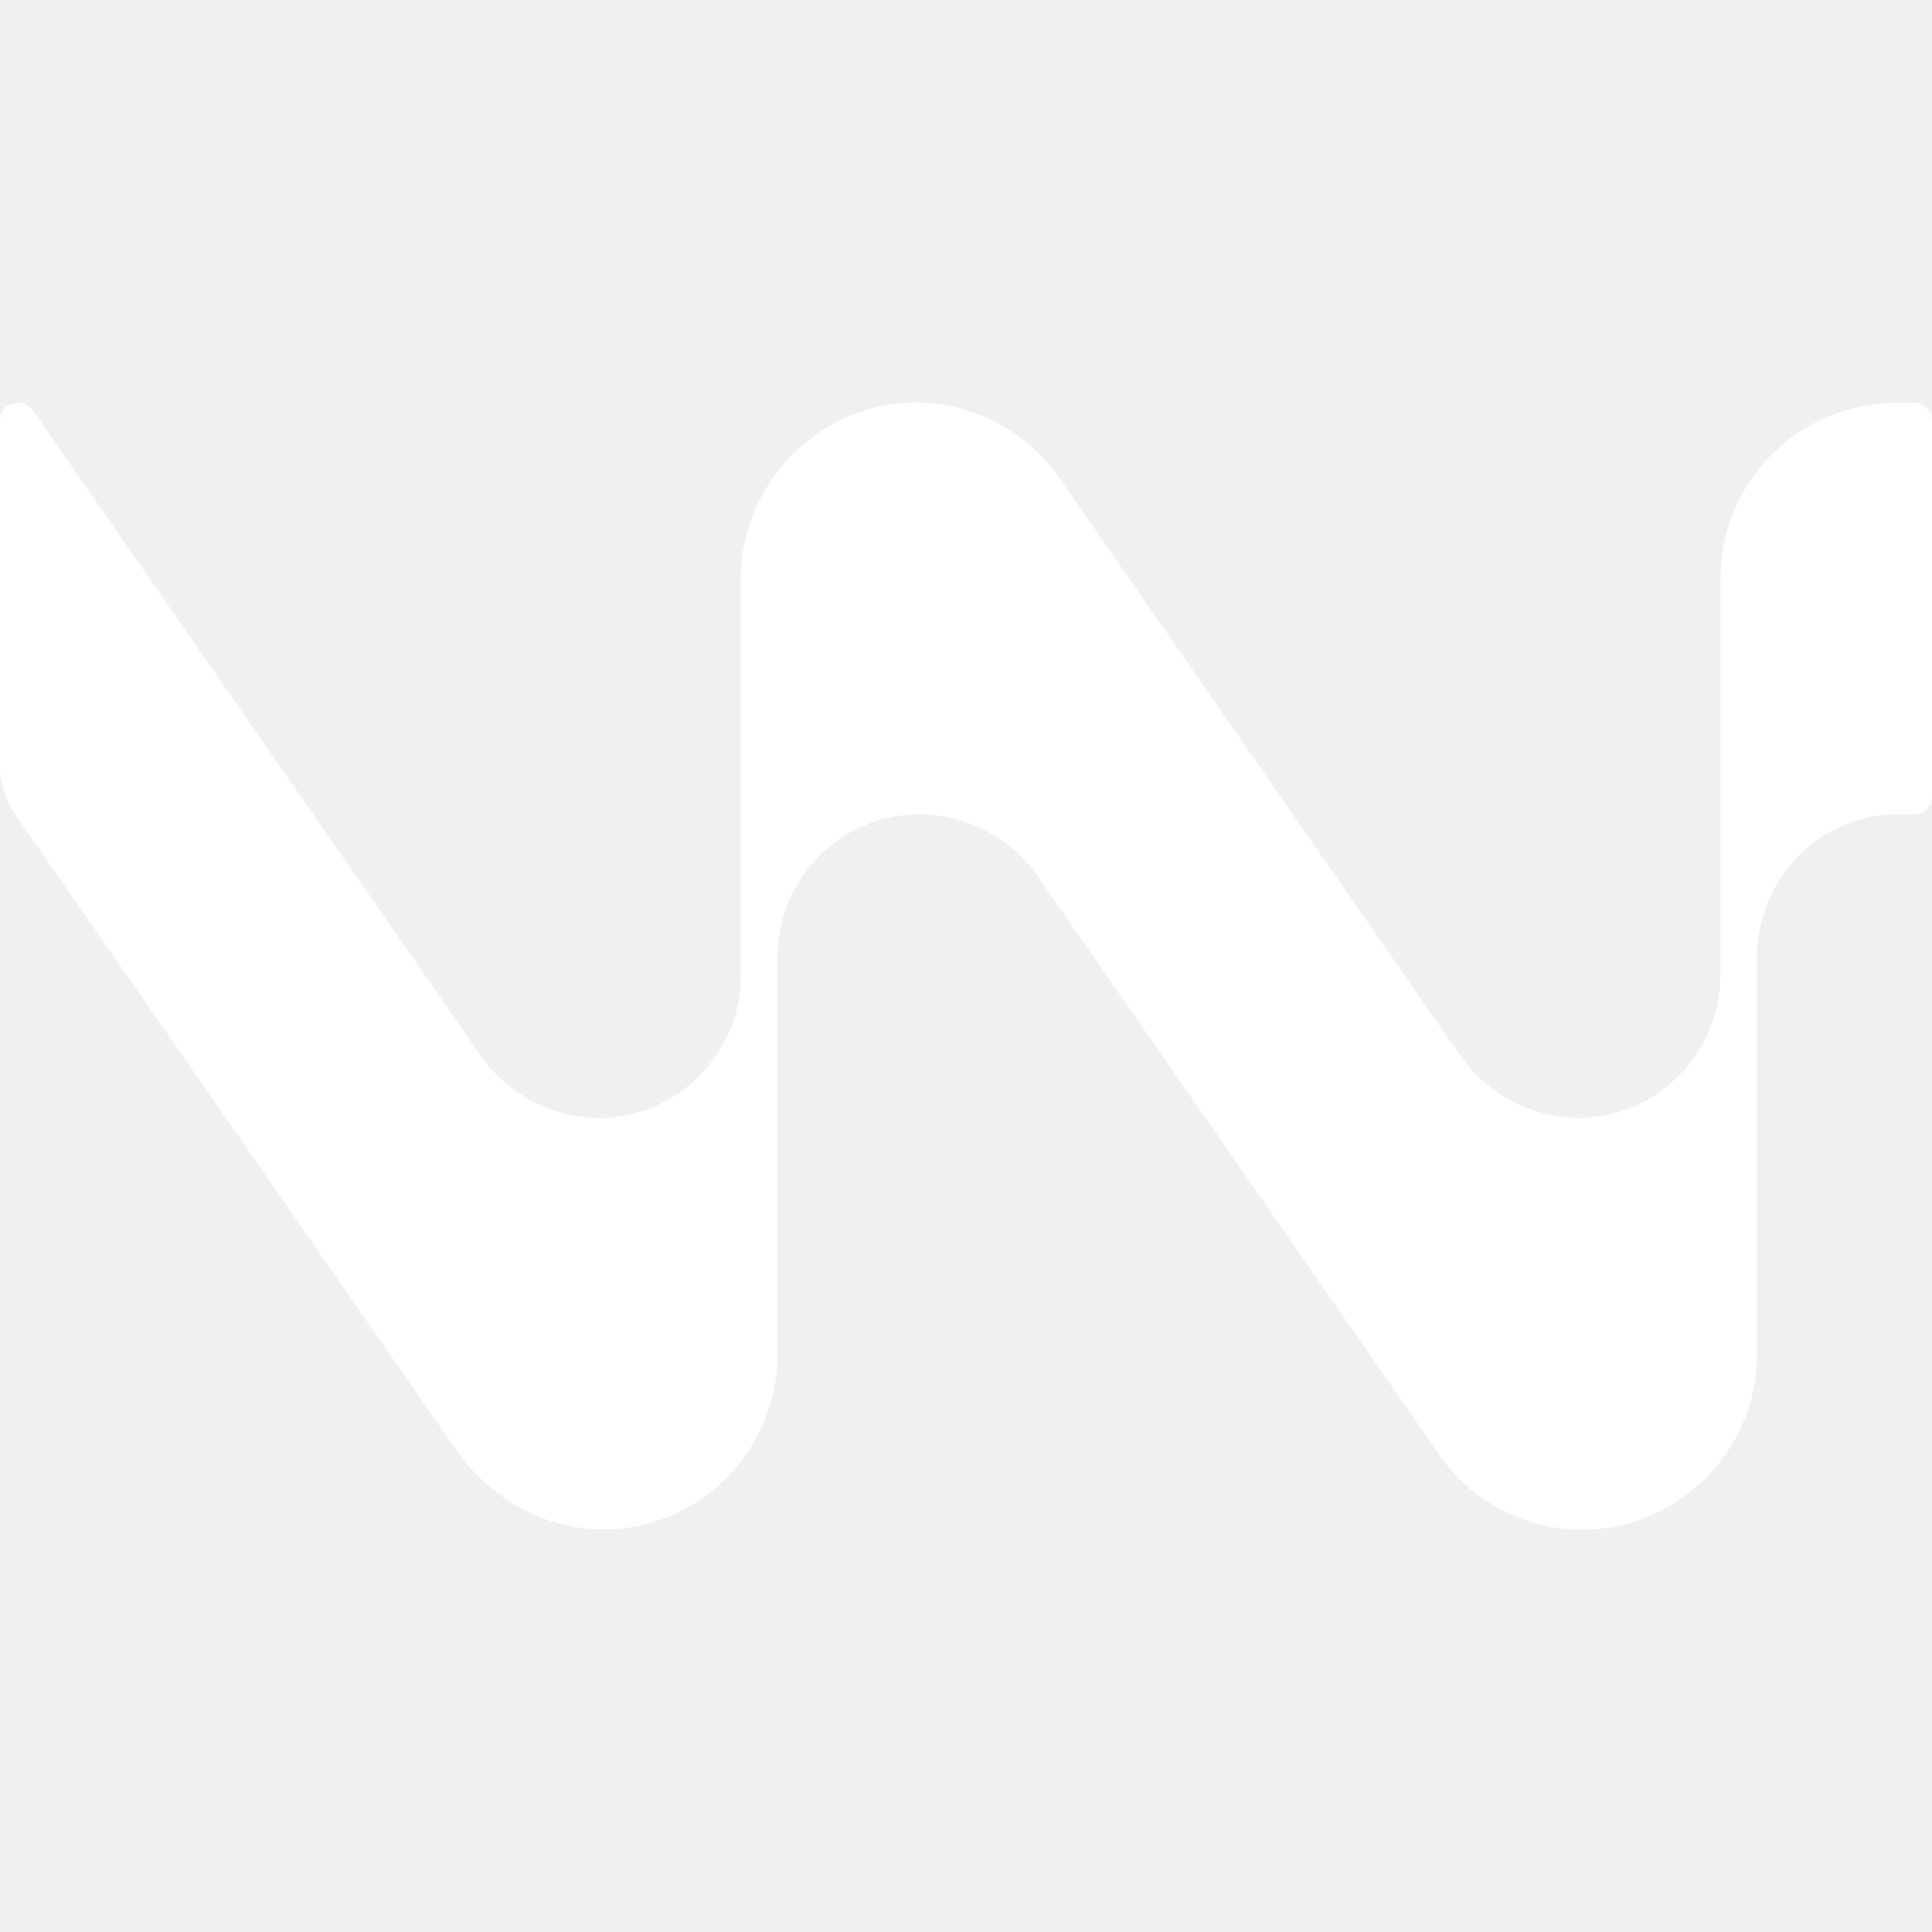
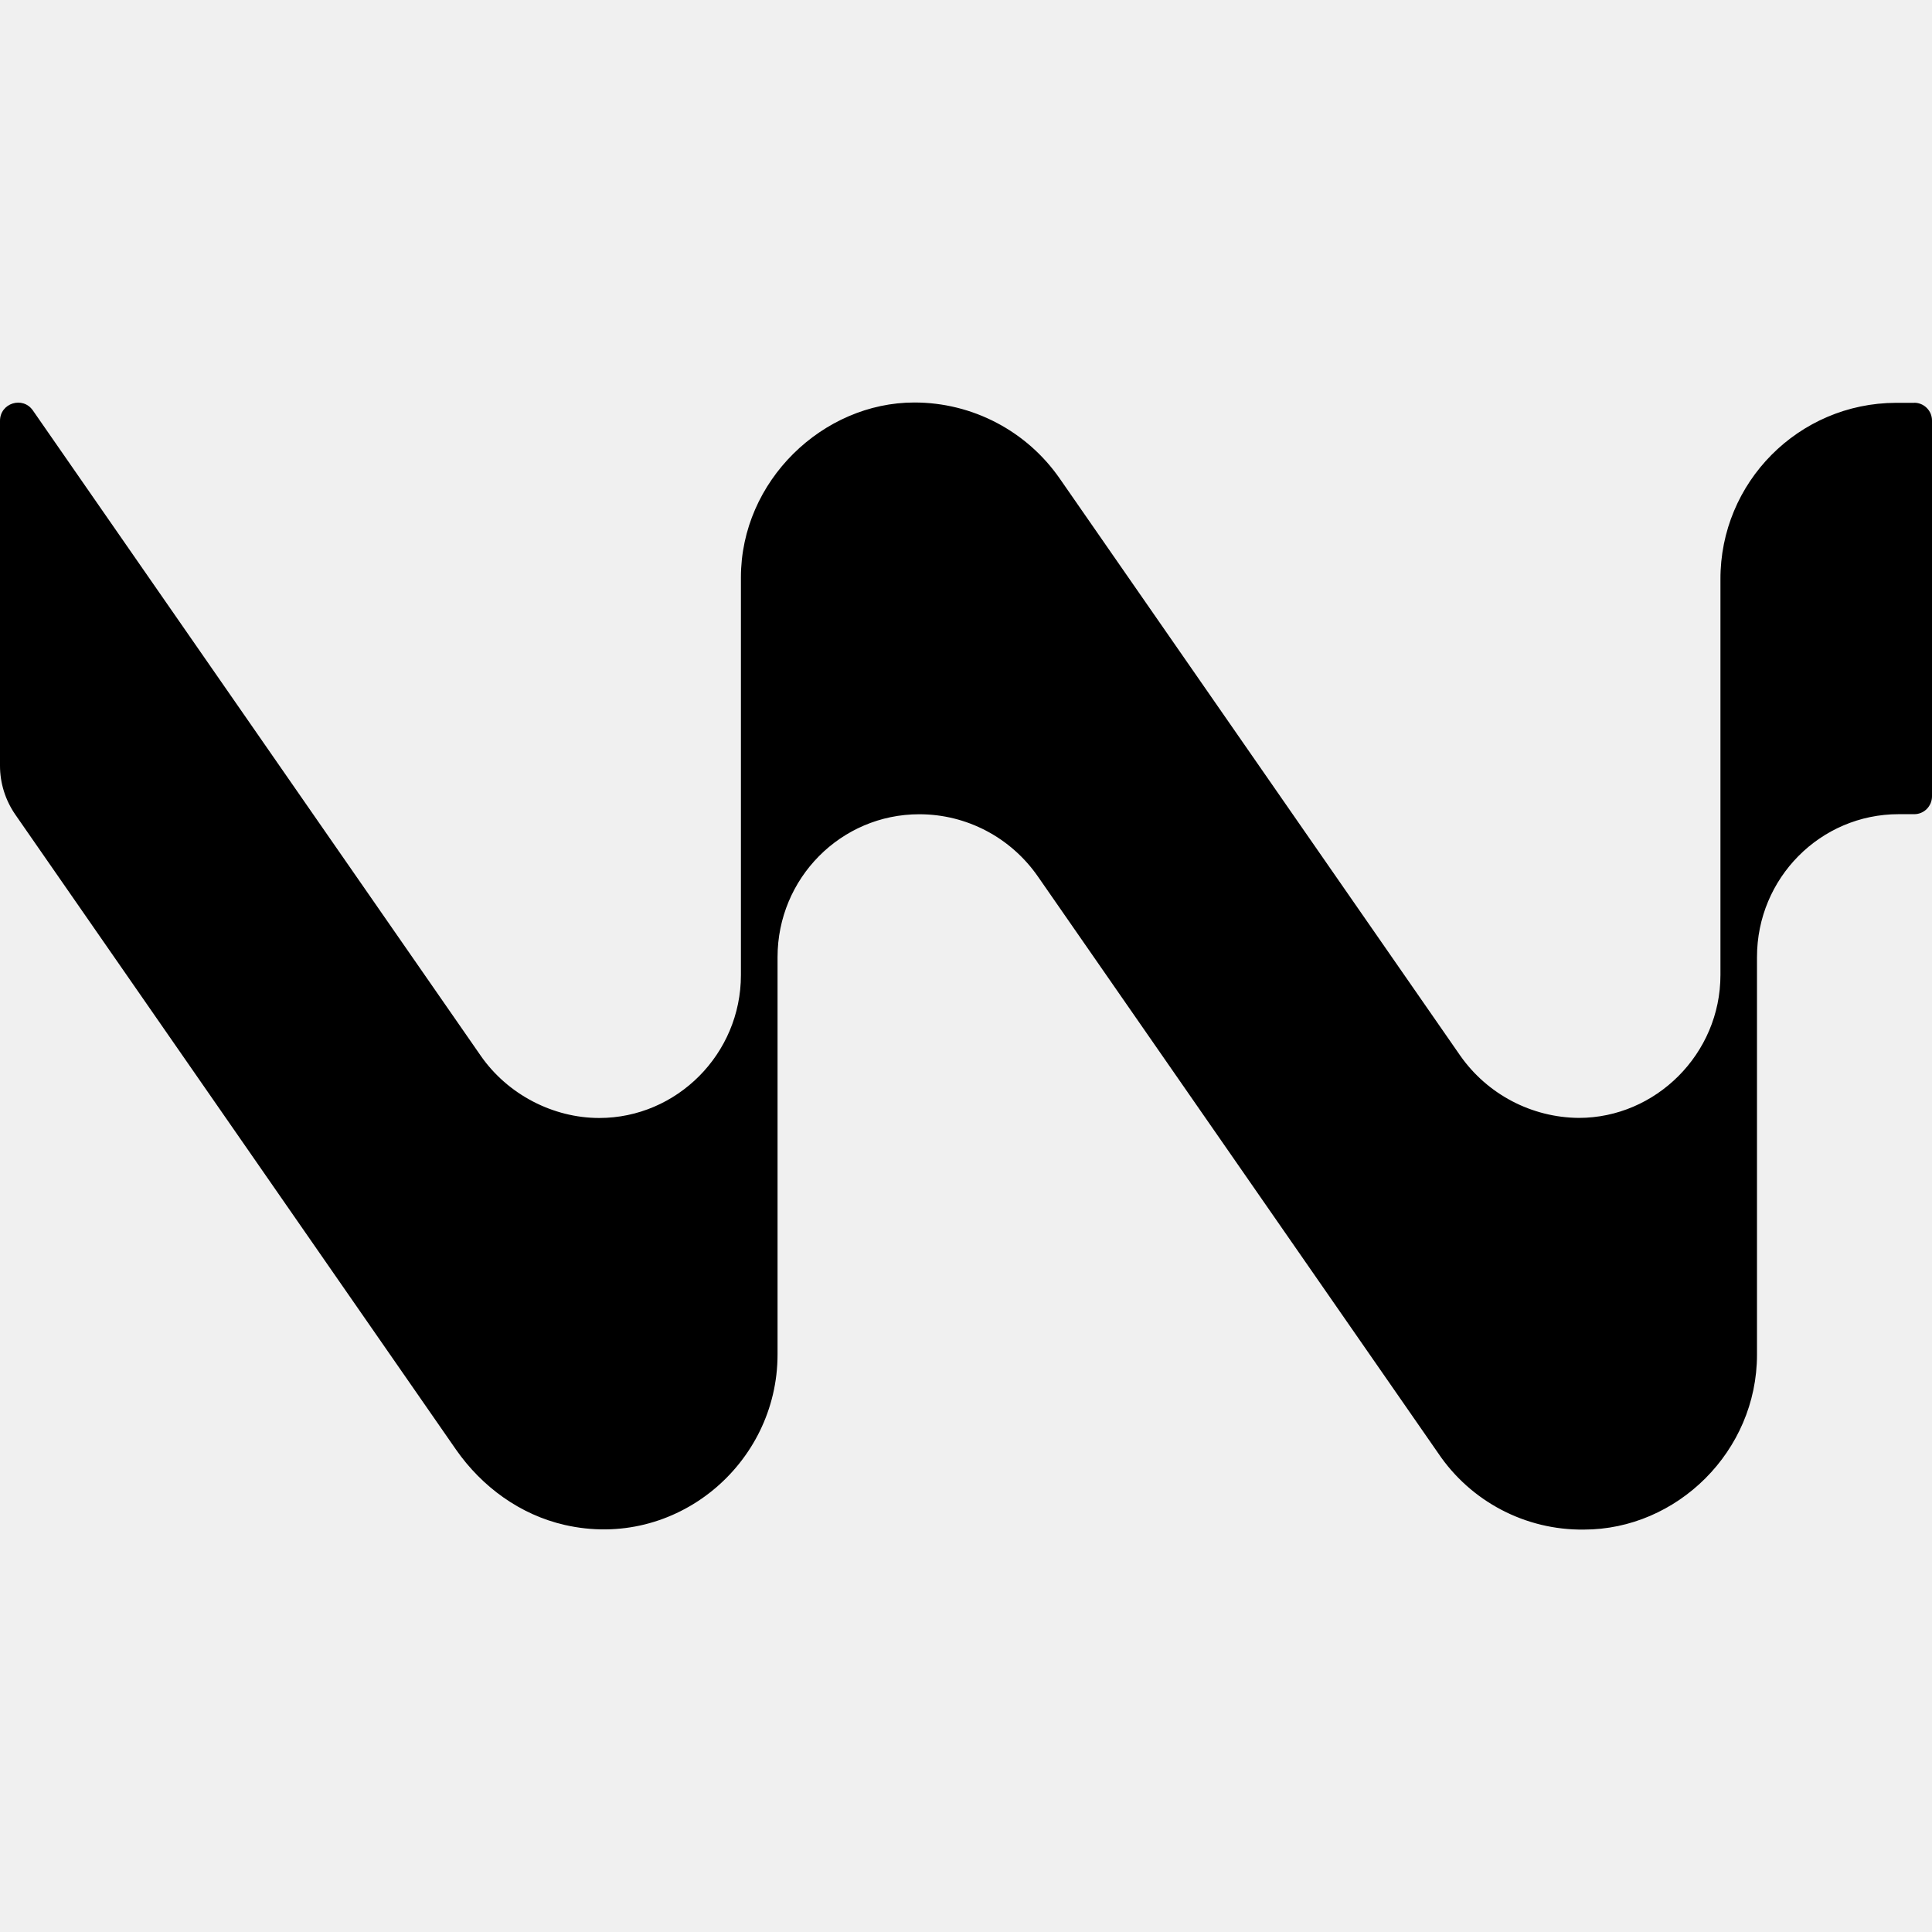
- <svg xmlns="http://www.w3.org/2000/svg" fill="#fff" fill-rule="evenodd" height="1em" style="flex:none;line-height:1" viewBox="0 0 24 24" width="1em">
+ <svg xmlns="http://www.w3.org/2000/svg" fill="currentColor" fill-rule="evenodd" height="1em" style="flex:none;line-height:1" viewBox="0 0 24 24" width="1em">
  <path clip-rule="evenodd" d="M23.78 5.004h-.228a2.187 2.187 0 00-2.18 2.196v4.912c0 .98-.804 1.775-1.76 1.775a1.818 1.818 0 01-1.472-.773L13.168 5.95a2.197 2.197 0 00-1.81-.95c-1.134 0-2.154.972-2.154 2.173v4.94c0 .98-.797 1.775-1.76 1.775-.57 0-1.136-.289-1.472-.773L.408 5.098C.282 4.918 0 5.007 0 5.228v4.284c0 .216.066.426.188.604l5.475 7.889c.324.466.8.812 1.351.938 1.377.316 2.645-.754 2.645-2.117V11.89c0-.98.787-1.775 1.76-1.775h.002c.586 0 1.135.288 1.472.773l4.972 7.163a2.15 2.15 0 001.81.95c1.158 0 2.151-.973 2.151-2.173v-4.939c0-.98.787-1.775 1.76-1.775h.194c.122 0 .22-.1.22-.222V5.225a.221.221 0 00-.22-.222z" />
</svg>
